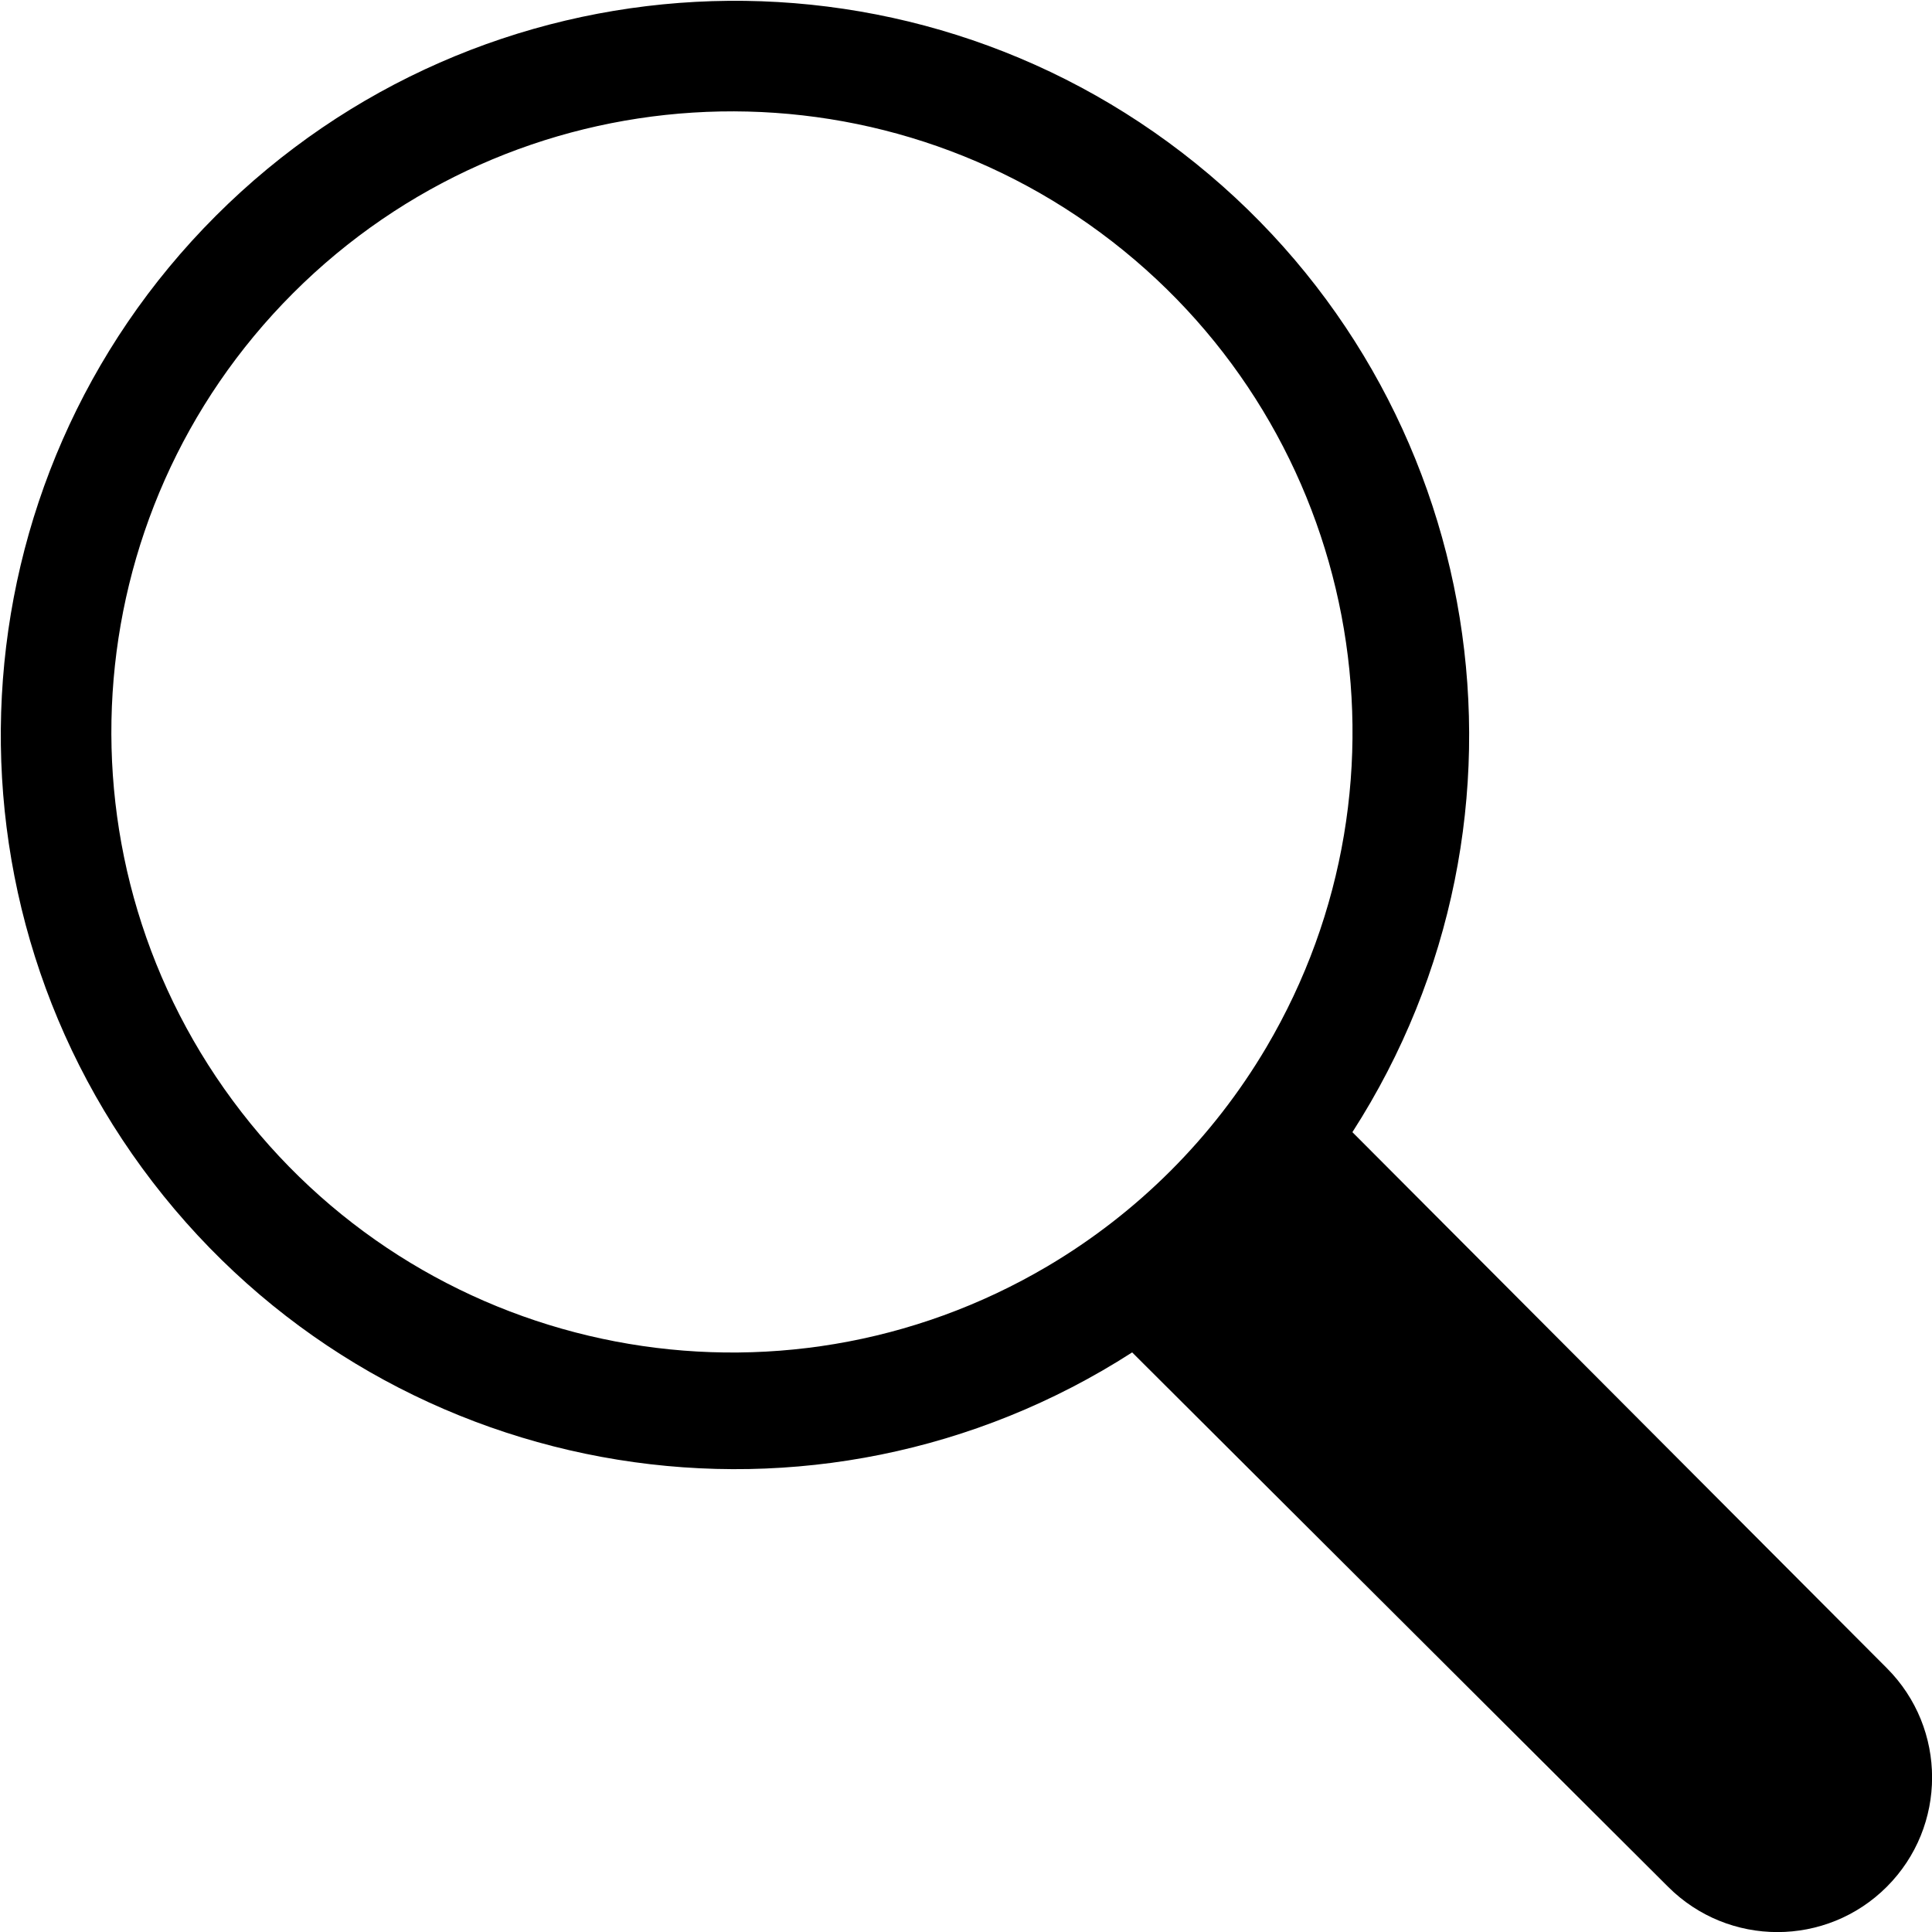
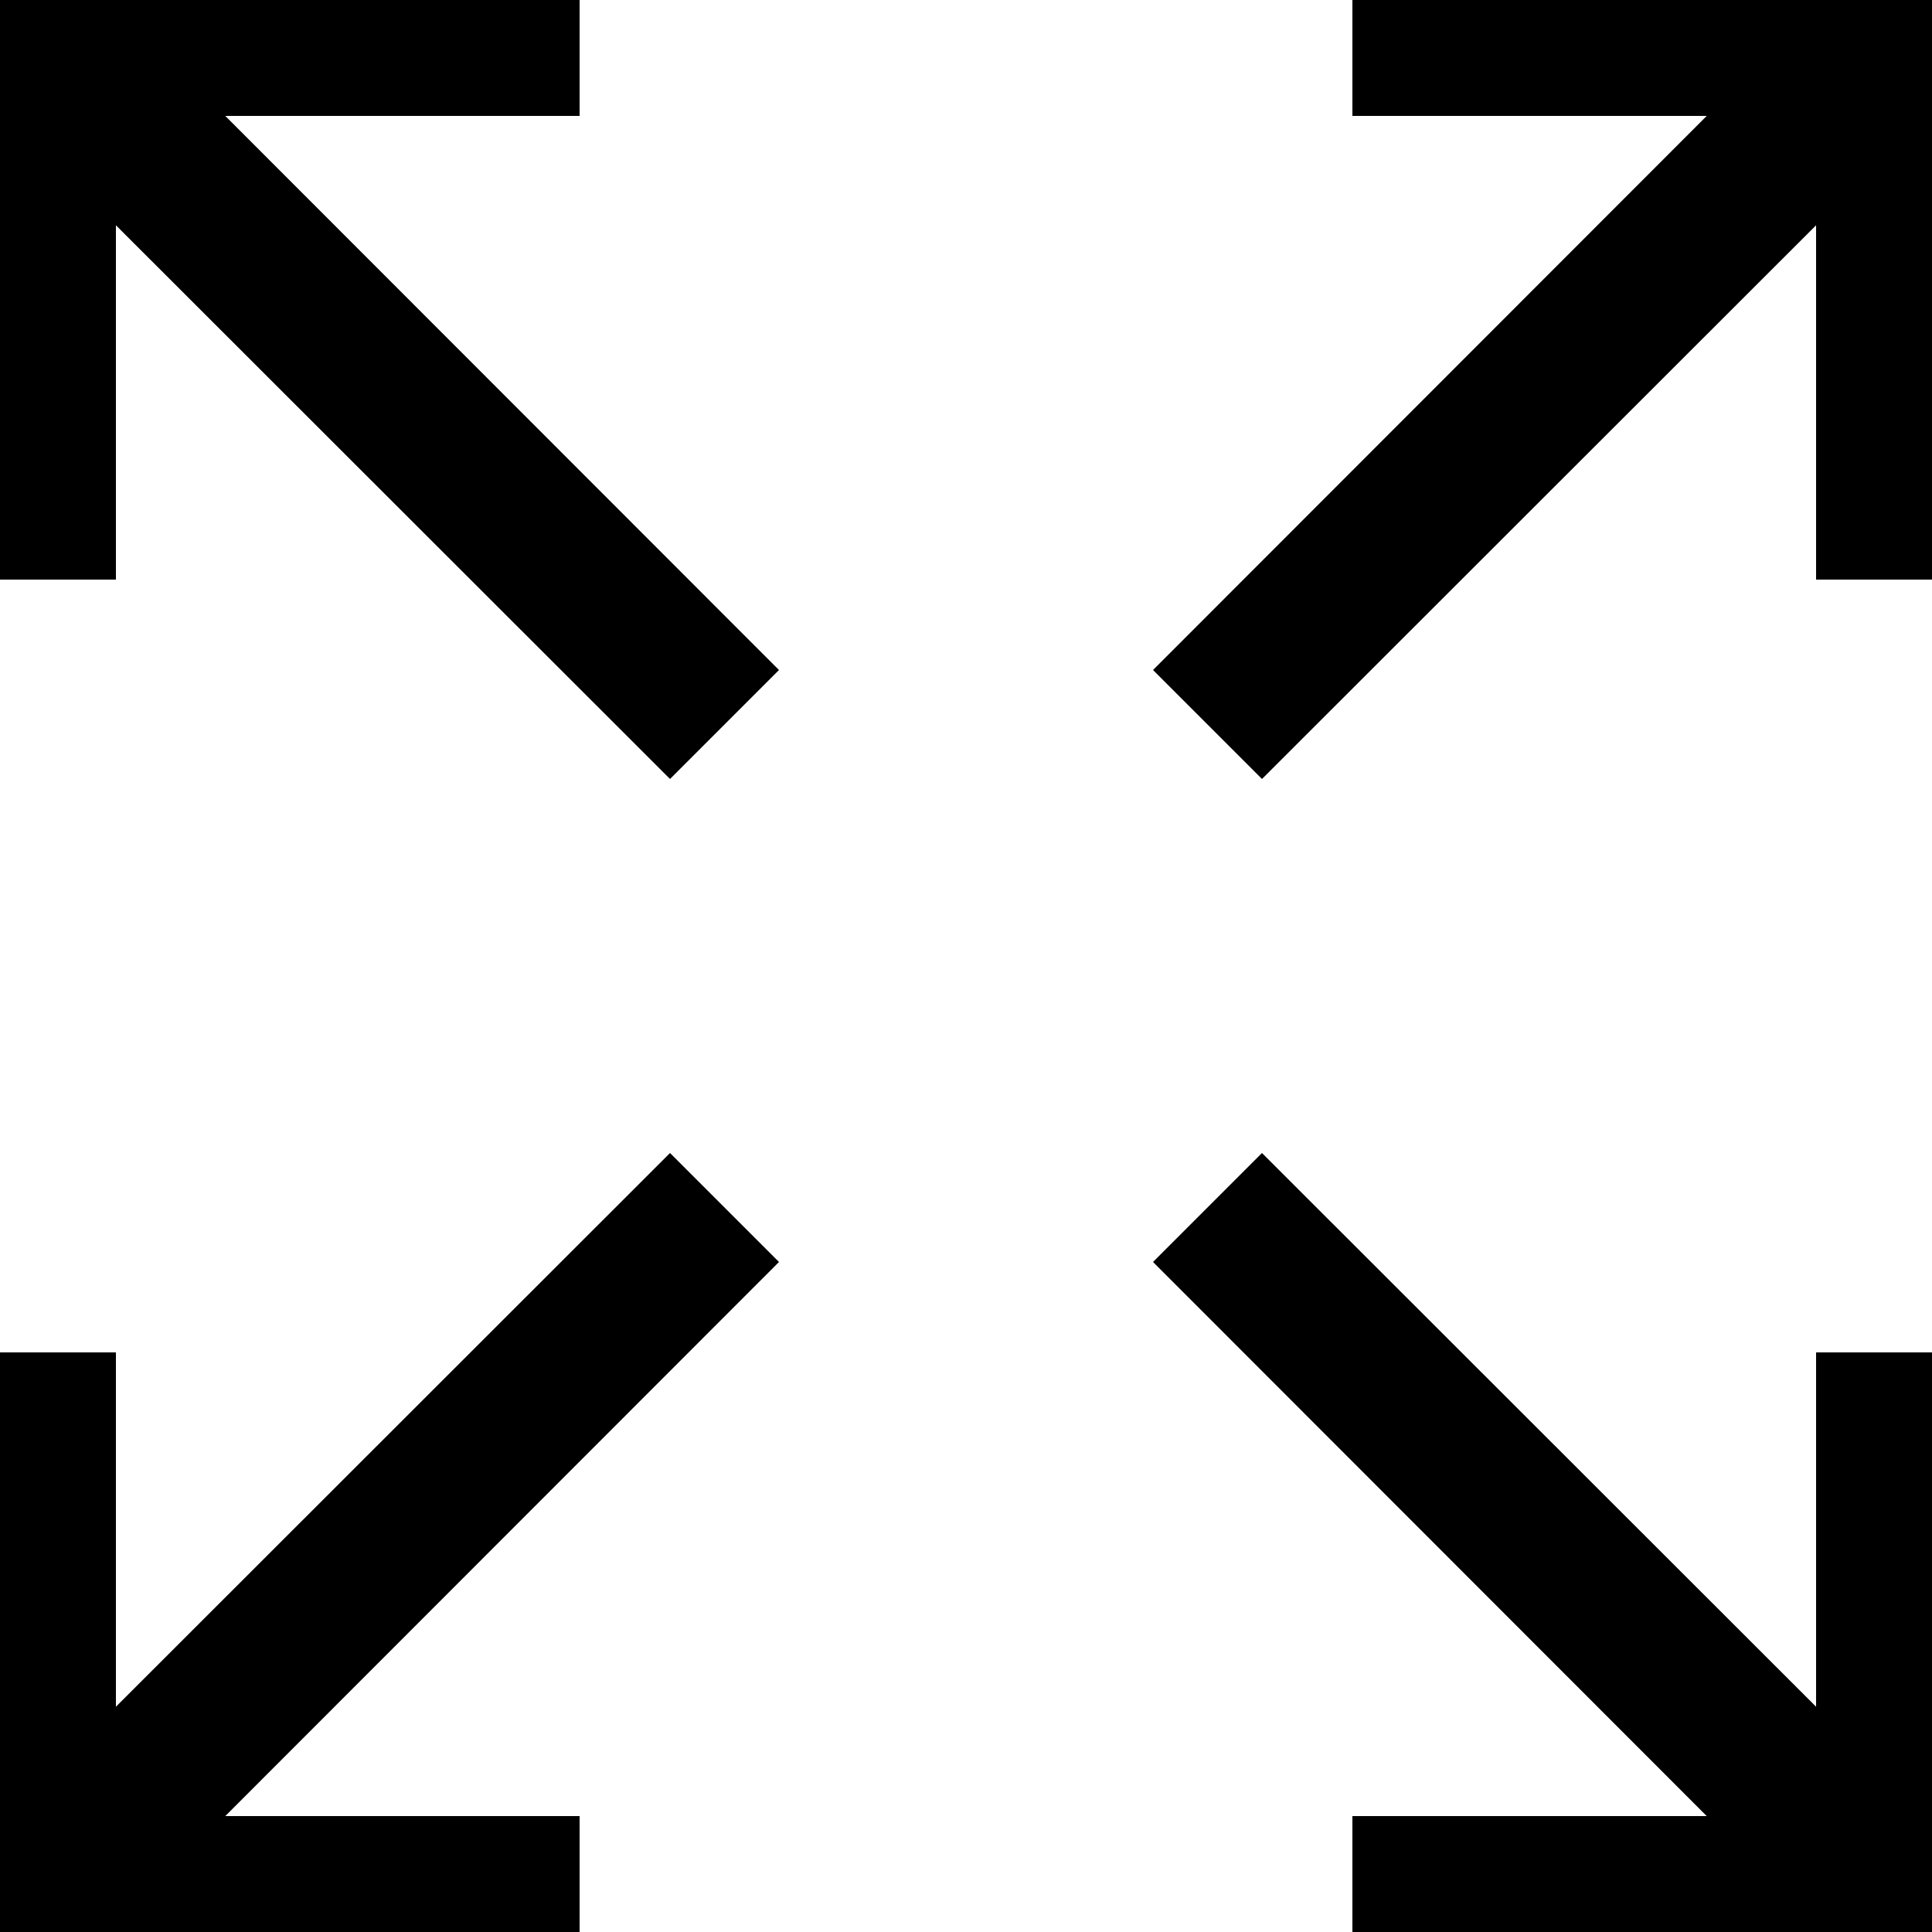
<svg xmlns="http://www.w3.org/2000/svg" width="50" height="50" viewBox="0 0 50 50">
-   <defs>
-     <style>
-       .a {
-         fill: none;
-       }
-     </style>
-   </defs>
  <g>
-     <rect class="a" width="50" height="50" />
-     <path d="M48.83,43.17,35,29.3A19,19,0,1,0,29.3,35L43.17,48.83a4,4,0,0,0,5.66-5.66ZM27.11,32.77a16.06,16.06,0,1,1,5.66-5.66A16.09,16.09,0,0,1,27.11,32.77Z" />
+     <polygon points="35 0 35 3 44.17 3 29.84 17.34 32.66 20.16 47 5.83 47 15 50 15 50 0 35 0" />
+     <polygon points="15 3 15 0 0 0 0 15 3 15 3 5.83 17.34 20.16 20.16 17.34 5.83 3 15 3" />
+     <polygon points="17.34 29.84 3 44.17 3 35 0 35 0 50 15 50 15 47 5.83 47 20.16 32.66 17.34 29.84" />
+     <polygon points="47 44.17 32.66 29.84 29.84 32.66 44.17 47 35 47 35 50 50 50 50 35 47 35 47 44.17" />
  </g>
</svg>
